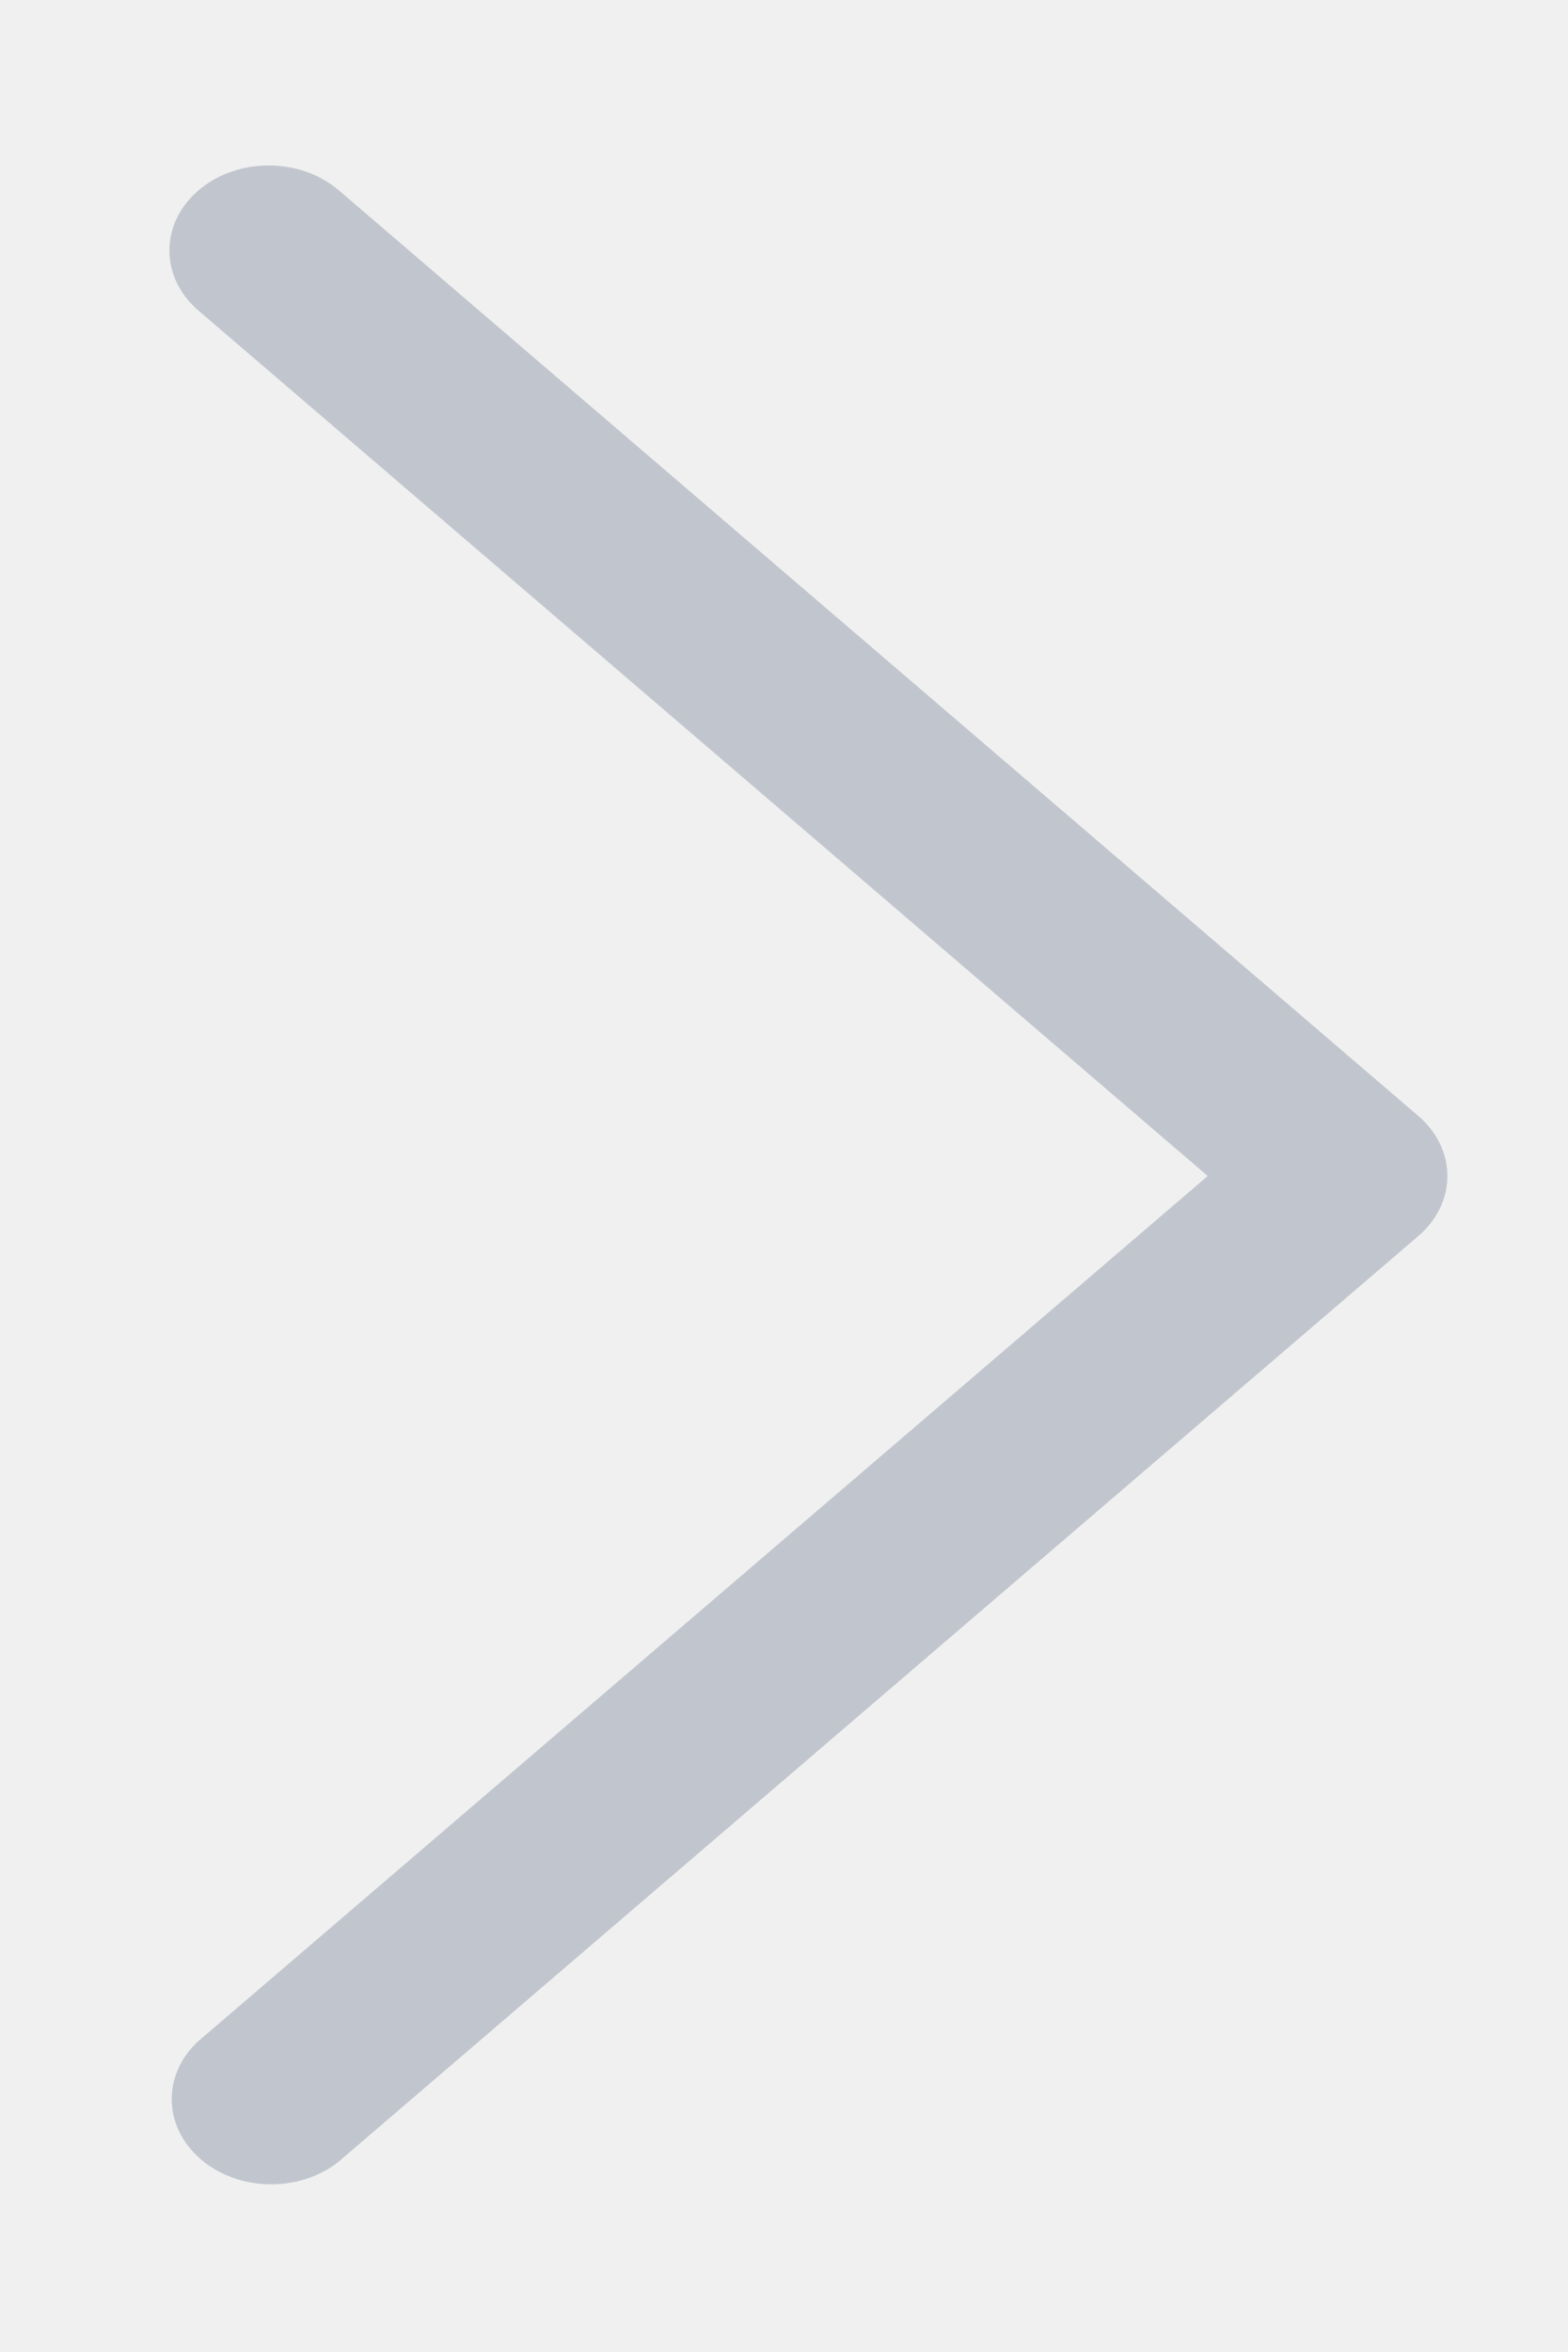
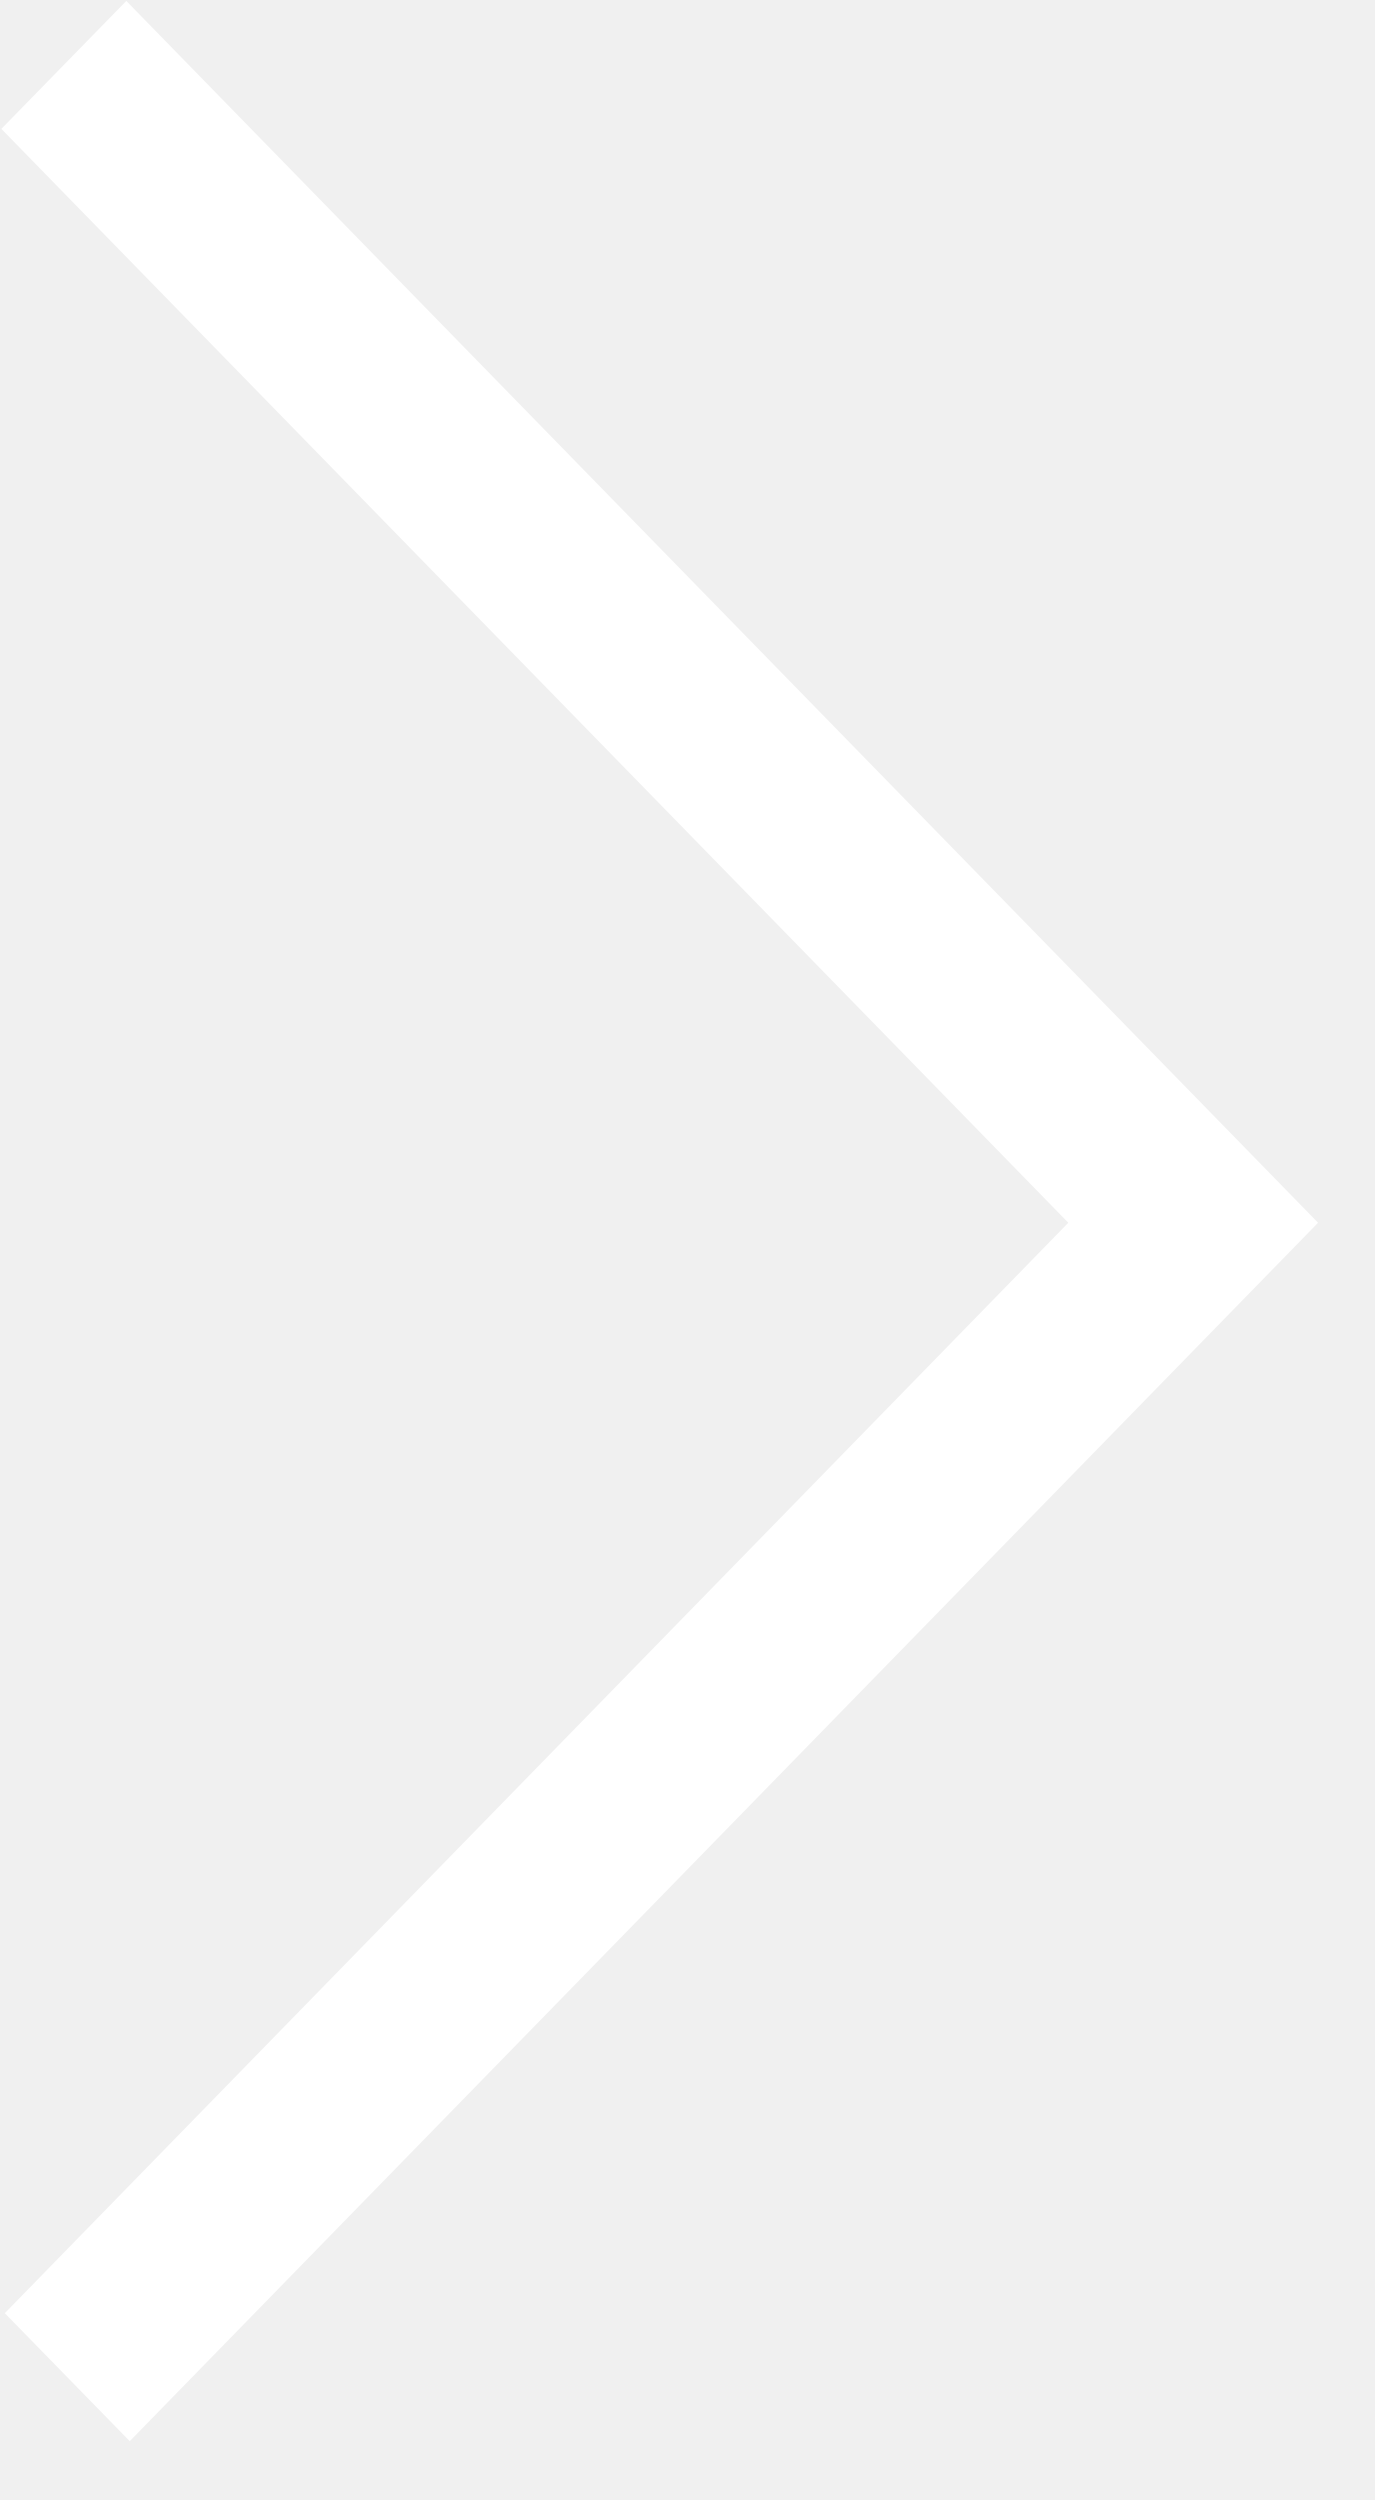
- <svg xmlns="http://www.w3.org/2000/svg" width="8" height="12" viewBox="0 0 8 12" fill="none">
-   <path d="M7.237 5.693L1.729 0.971C1.531 0.802 1.211 0.802 1.013 0.971C0.815 1.141 0.815 1.415 1.013 1.585L6.163 6L1.012 10.414C0.826 10.585 0.832 10.852 1.025 11.017C1.217 11.182 1.528 11.188 1.728 11.029L7.237 6.307C7.333 6.226 7.386 6.115 7.386 6C7.386 5.885 7.333 5.774 7.237 5.693Z" fill="#C1C6CE" />
+ <svg xmlns="http://www.w3.org/2000/svg" width="22" height="40" viewBox="0 0 22 40" fill="none">
+   <path d="M2.076 39.059L0.077 37.011L17.093 19.564L0.022 2.062L2.021 0.015L21.089 19.564L2.076 39.059Z" fill="white" />
</svg>
